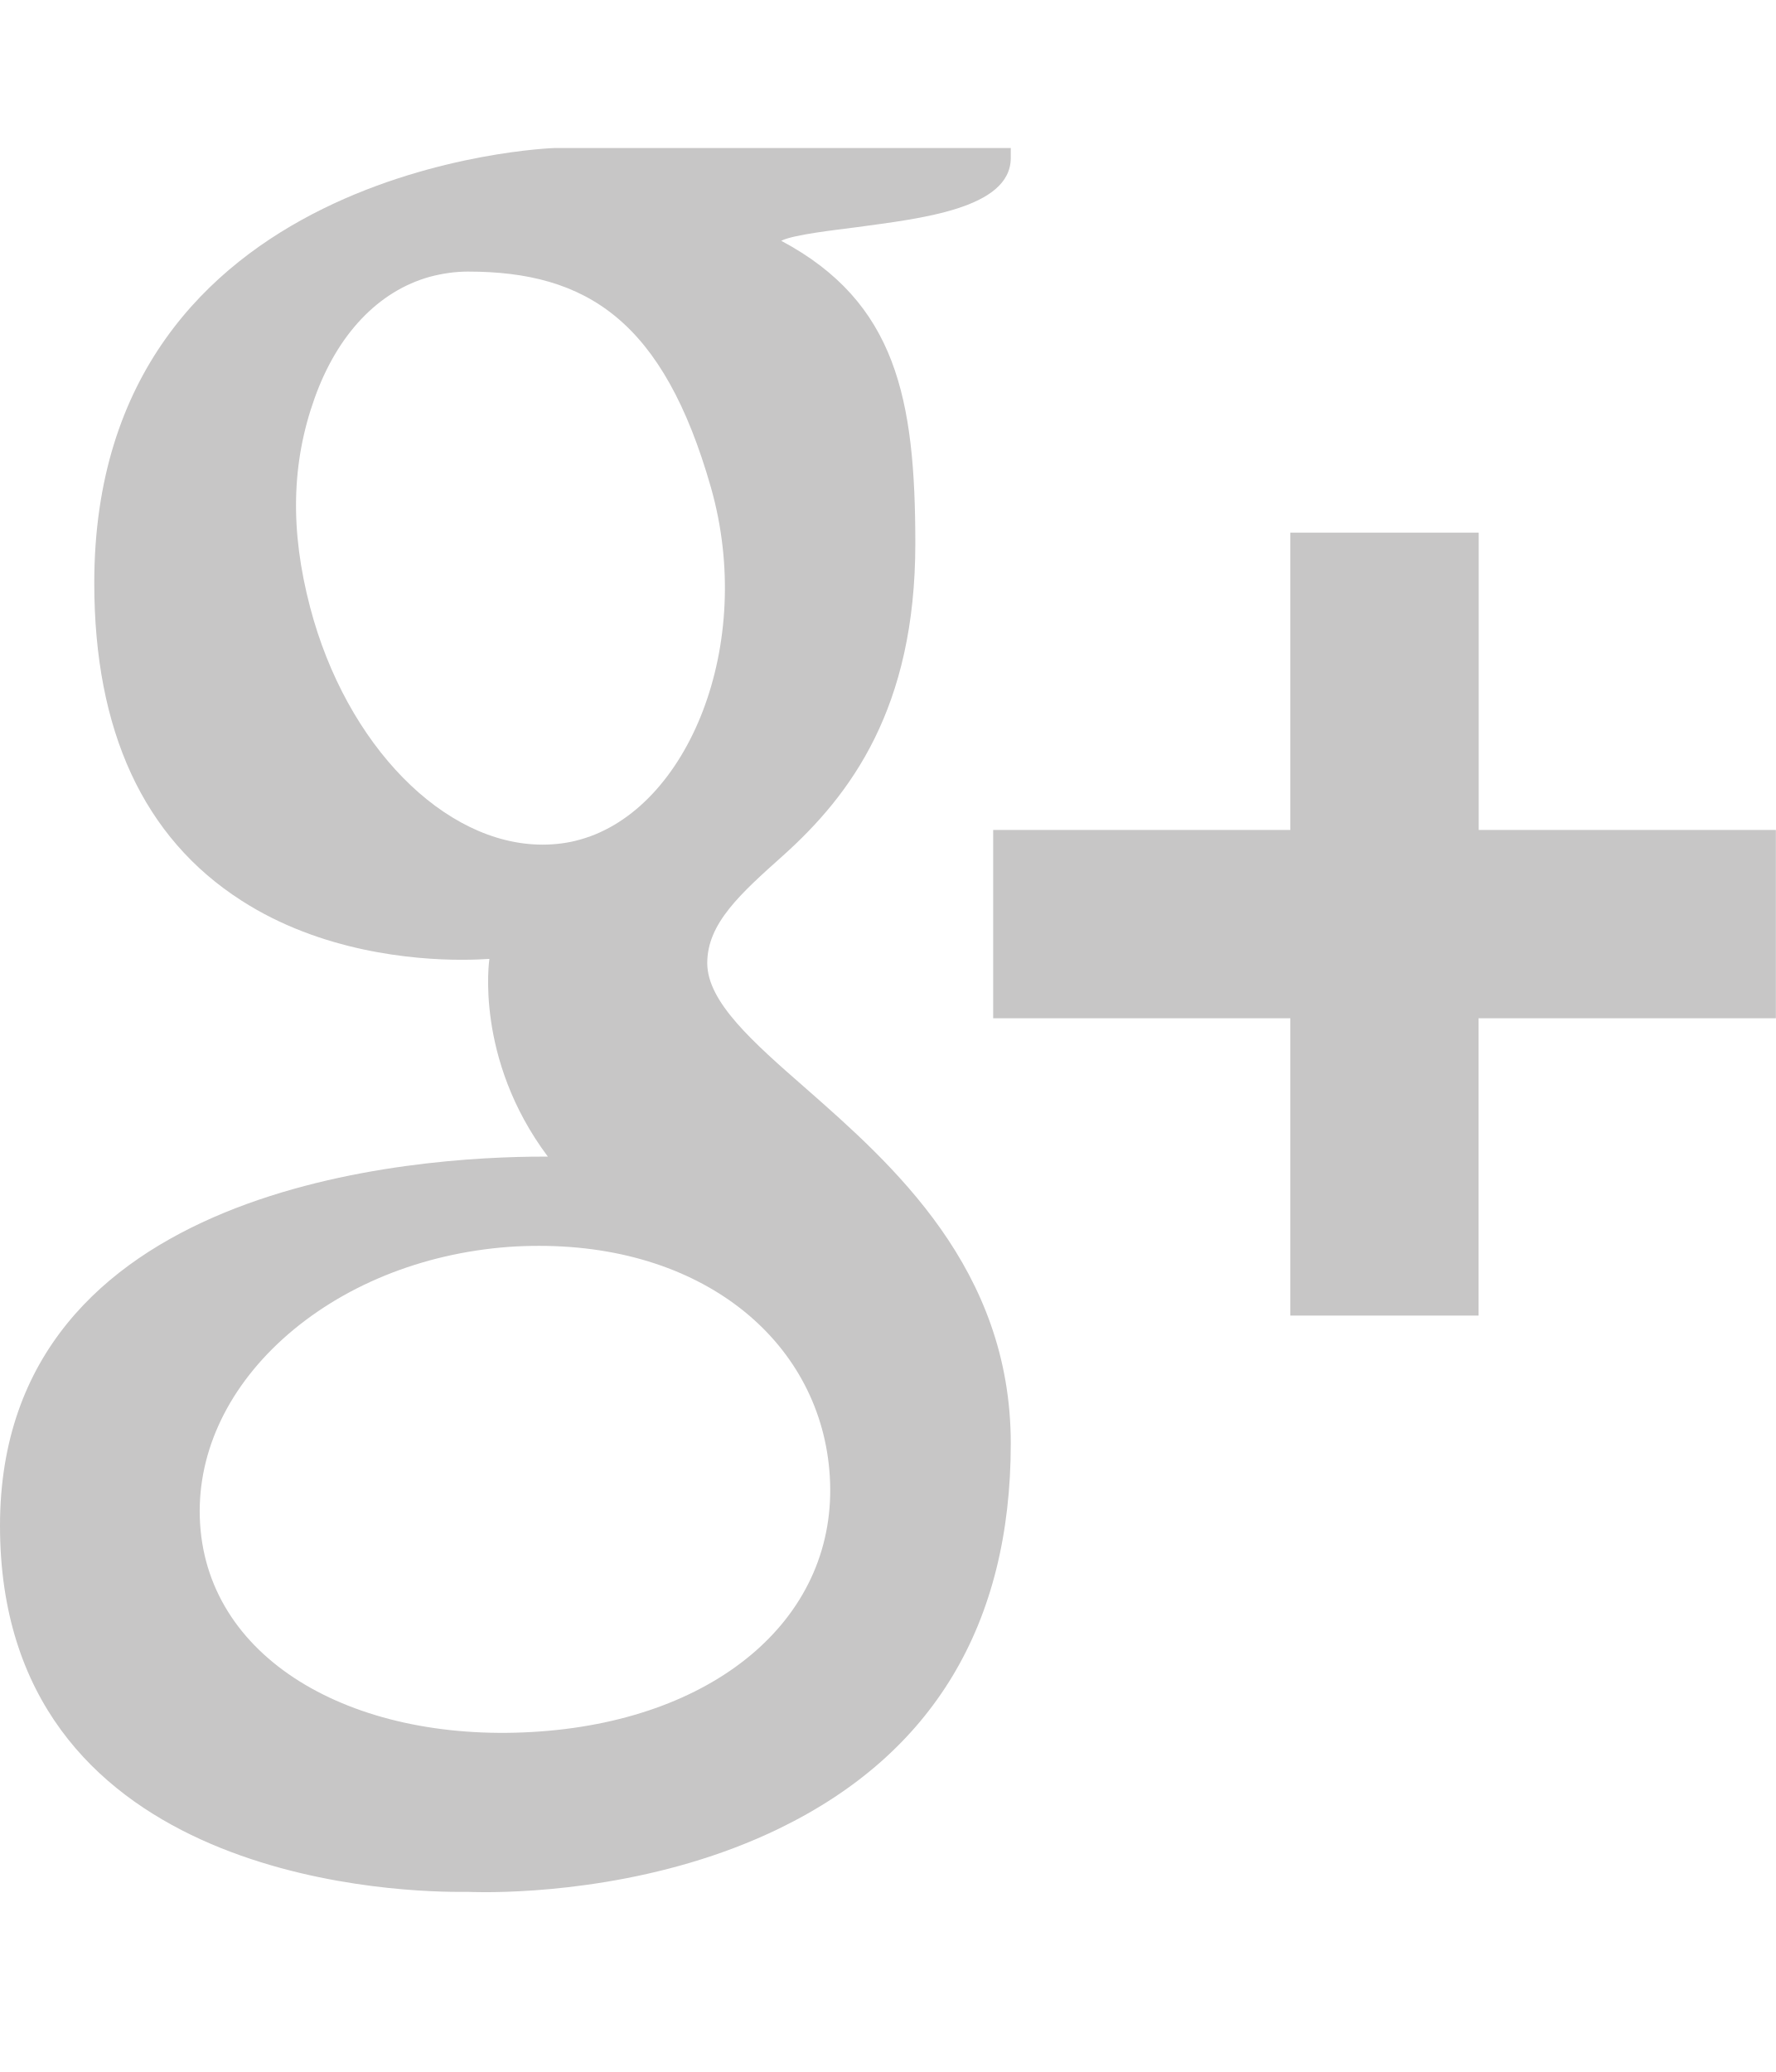
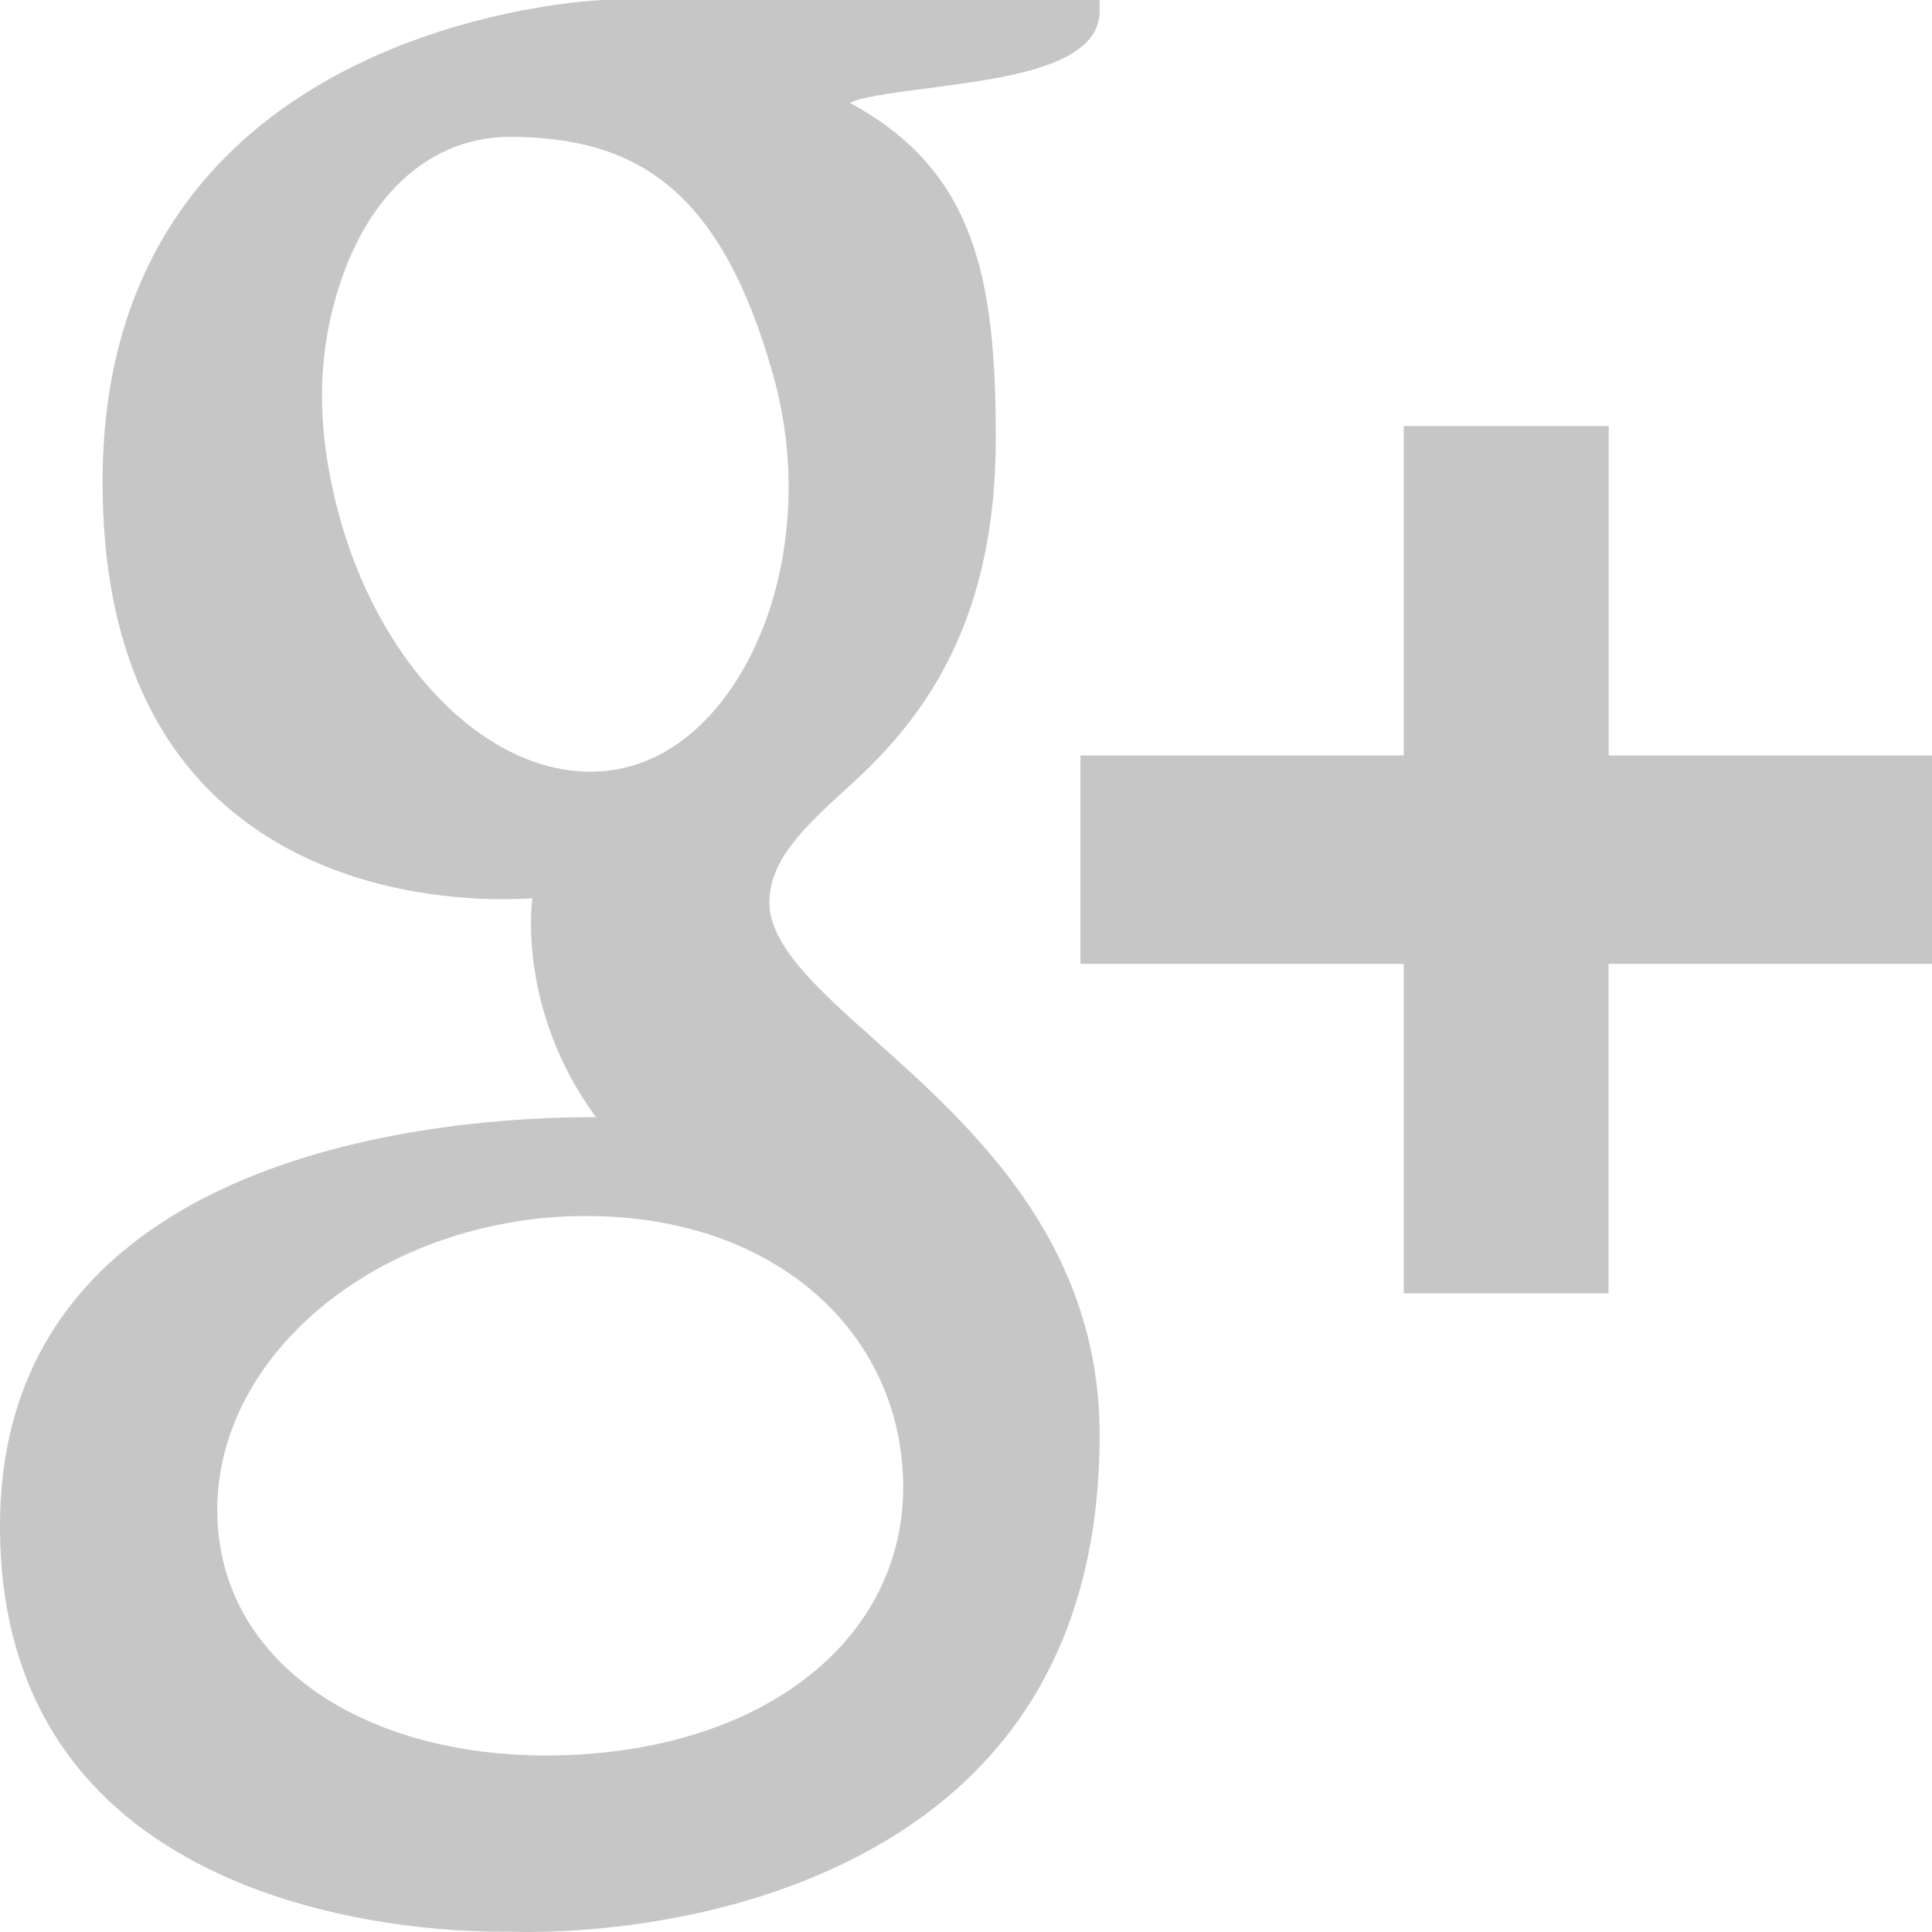
- <svg xmlns="http://www.w3.org/2000/svg" version="1.1" id="Layer_1" x="0px" y="0px" viewBox="0 0 12 14" enable-background="new 0 0 12 14" xml:space="preserve">
-   <path fill="#C7C6C6" d="M0.637,3.939c0,1,0.334,1.722,0.993,2.145c0.539,0.348,1.165,0.401,1.49,0.401  c0.079,0,0.143-0.003,0.187-0.006c0,0-0.103,0.671,0.395,1.336H3.679C2.816,7.814,0,7.995,0,10.309c0,2.355,2.586,2.474,3.104,2.474  c0.041,0,0.064,0,0.064,0c0.006,0,0.043,0.002,0.107,0.002c0.332,0,1.193-0.042,1.992-0.431C6.304,11.85,6.83,10.976,6.83,9.753  c0-1.182-0.801-1.886-1.386-2.4C5.087,7.041,4.779,6.77,4.779,6.507c0-0.268,0.225-0.469,0.51-0.724c0.461-0.413,0.896-1,0.896-2.11  c0-0.976-0.127-1.631-0.906-2.046C5.36,1.585,5.647,1.554,5.79,1.535c0.422-0.058,1.04-0.123,1.04-0.468V1H3.751  C3.72,1,0.637,1.115,0.637,3.939z M5.607,9.973c0.059,0.942-0.747,1.638-1.956,1.726c-1.229,0.09-2.241-0.463-2.299-1.404  C1.324,9.843,1.523,9.399,1.911,9.047c0.395-0.357,0.937-0.578,1.526-0.622C3.507,8.42,3.575,8.418,3.644,8.418  C4.782,8.418,5.552,9.087,5.607,9.973z M4.804,3.294c0.302,1.062-0.155,2.173-0.881,2.378c-0.083,0.024-0.17,0.035-0.257,0.035  c-0.666,0-1.326-0.673-1.57-1.602C1.959,3.584,1.969,3.129,2.126,2.69c0.154-0.431,0.43-0.723,0.779-0.82  c0.083-0.022,0.171-0.035,0.257-0.035C3.966,1.835,4.483,2.168,4.804,3.294z M9.992,5.608V3.599H8.719v2.009H6.711V6.88h2.008v2.009  h1.272V6.88H12V5.608H9.992z" />
+ <svg xmlns="http://www.w3.org/2000/svg" version="1.1" id="Layer_1" x="0px" y="0px" viewBox="0 0 12 12" enable-background="new 0 0 12 12" xml:space="preserve">
+   <path fill="#C6C6C6" d="M0.637,2.993c0,1.018,0.334,1.753,0.993,2.184c0.539,0.354,1.165,0.408,1.49,0.408  c0.079,0,0.143-0.003,0.187-0.006c0,0-0.103,0.683,0.395,1.36H3.679C2.816,6.938,0,7.123,0,9.479c0,2.398,2.586,2.519,3.104,2.519  c0.041,0,0.064,0,0.064,0C3.174,11.998,3.211,12,3.275,12c0.332,0,1.193-0.043,1.992-0.439c1.037-0.513,1.563-1.403,1.563-2.648  c0-1.204-0.801-1.92-1.386-2.444C5.087,6.151,4.779,5.875,4.779,5.607c0-0.273,0.225-0.478,0.51-0.737  C5.75,4.45,6.185,3.852,6.185,2.722c0-0.994-0.127-1.661-0.906-2.083C5.36,0.596,5.647,0.564,5.79,0.545  C6.212,0.486,6.83,0.42,6.83,0.068V0H3.751C3.72,0,0.637,0.117,0.637,2.993z M5.607,9.137c0.059,0.959-0.747,1.668-1.956,1.757  c-1.229,0.092-2.241-0.471-2.299-1.43c-0.028-0.46,0.171-0.912,0.559-1.271C2.306,7.83,2.848,7.605,3.437,7.56  c0.07-0.005,0.138-0.007,0.207-0.007C4.782,7.553,5.552,8.235,5.607,9.137z M4.804,2.336c0.302,1.081-0.155,2.213-0.881,2.421  C3.84,4.782,3.753,4.793,3.666,4.793C3,4.793,2.34,4.108,2.096,3.162c-0.137-0.531-0.127-0.994,0.03-1.441  c0.154-0.439,0.43-0.736,0.779-0.835C2.988,0.863,3.076,0.85,3.162,0.85C3.966,0.85,4.483,1.189,4.804,2.336z M9.992,4.692V2.646  H8.719v2.046H6.711v1.295h2.008v2.046h1.272V5.987H12V4.692H9.992z" />
</svg>
